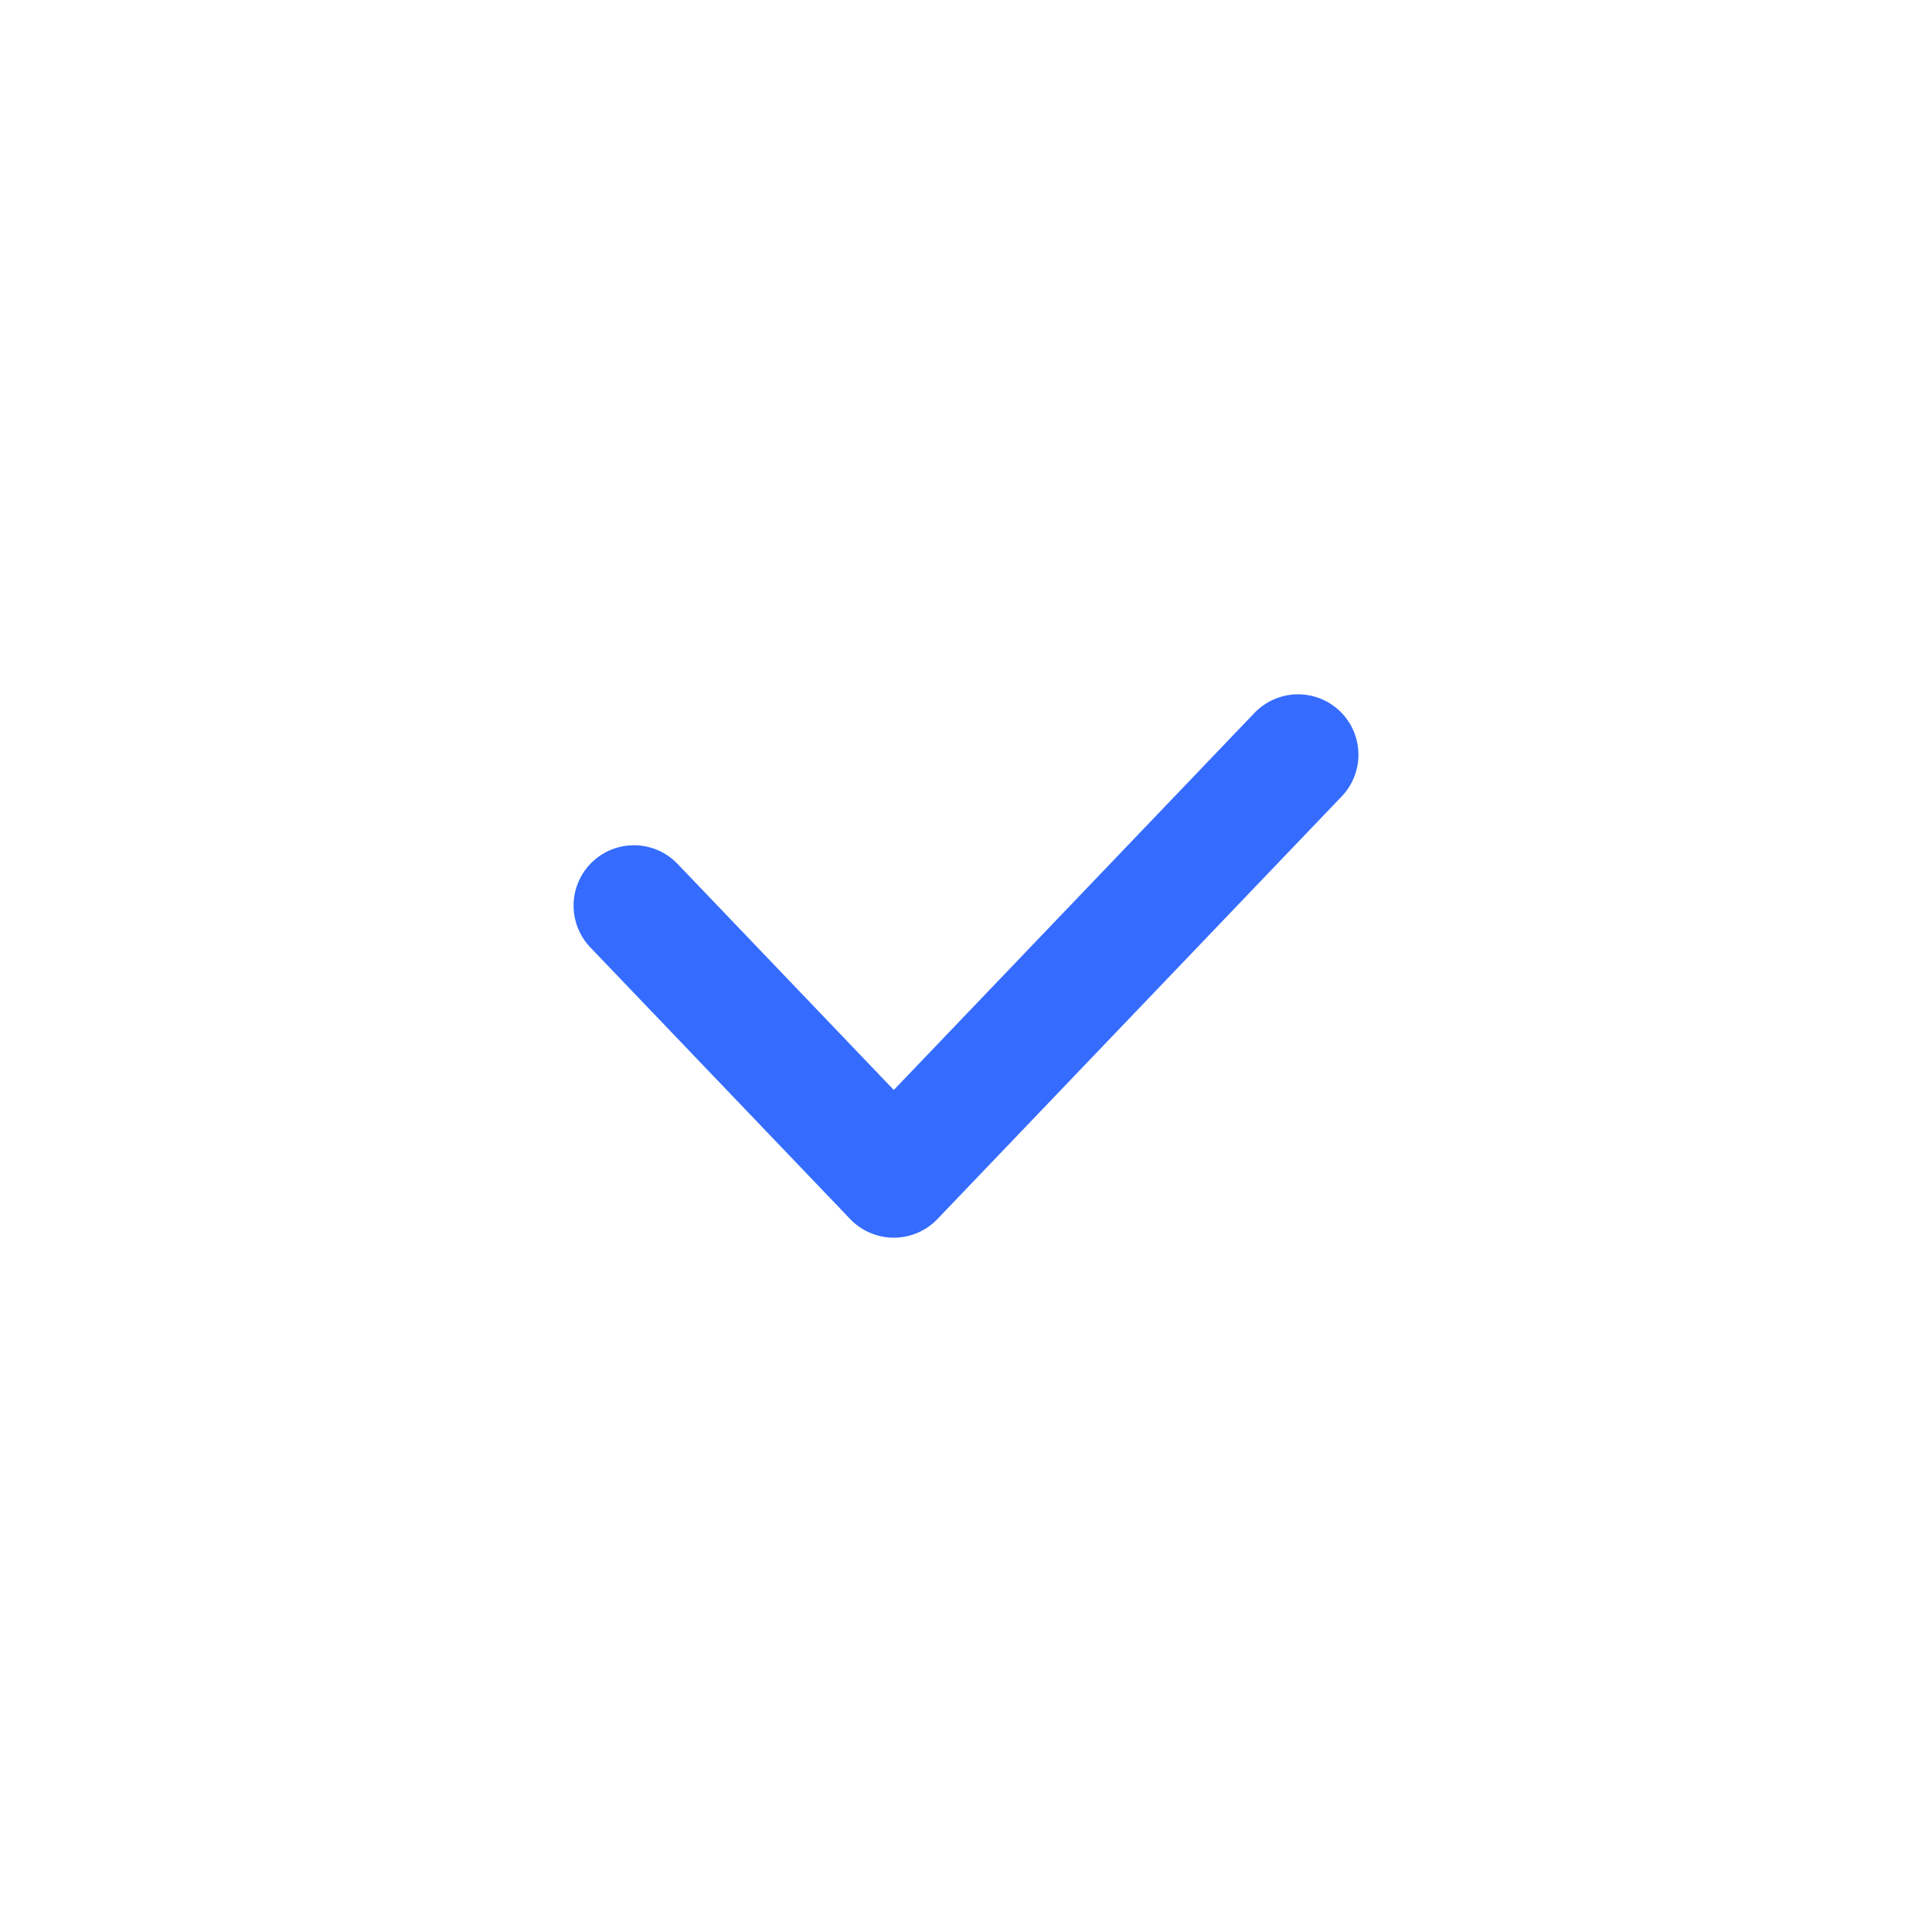
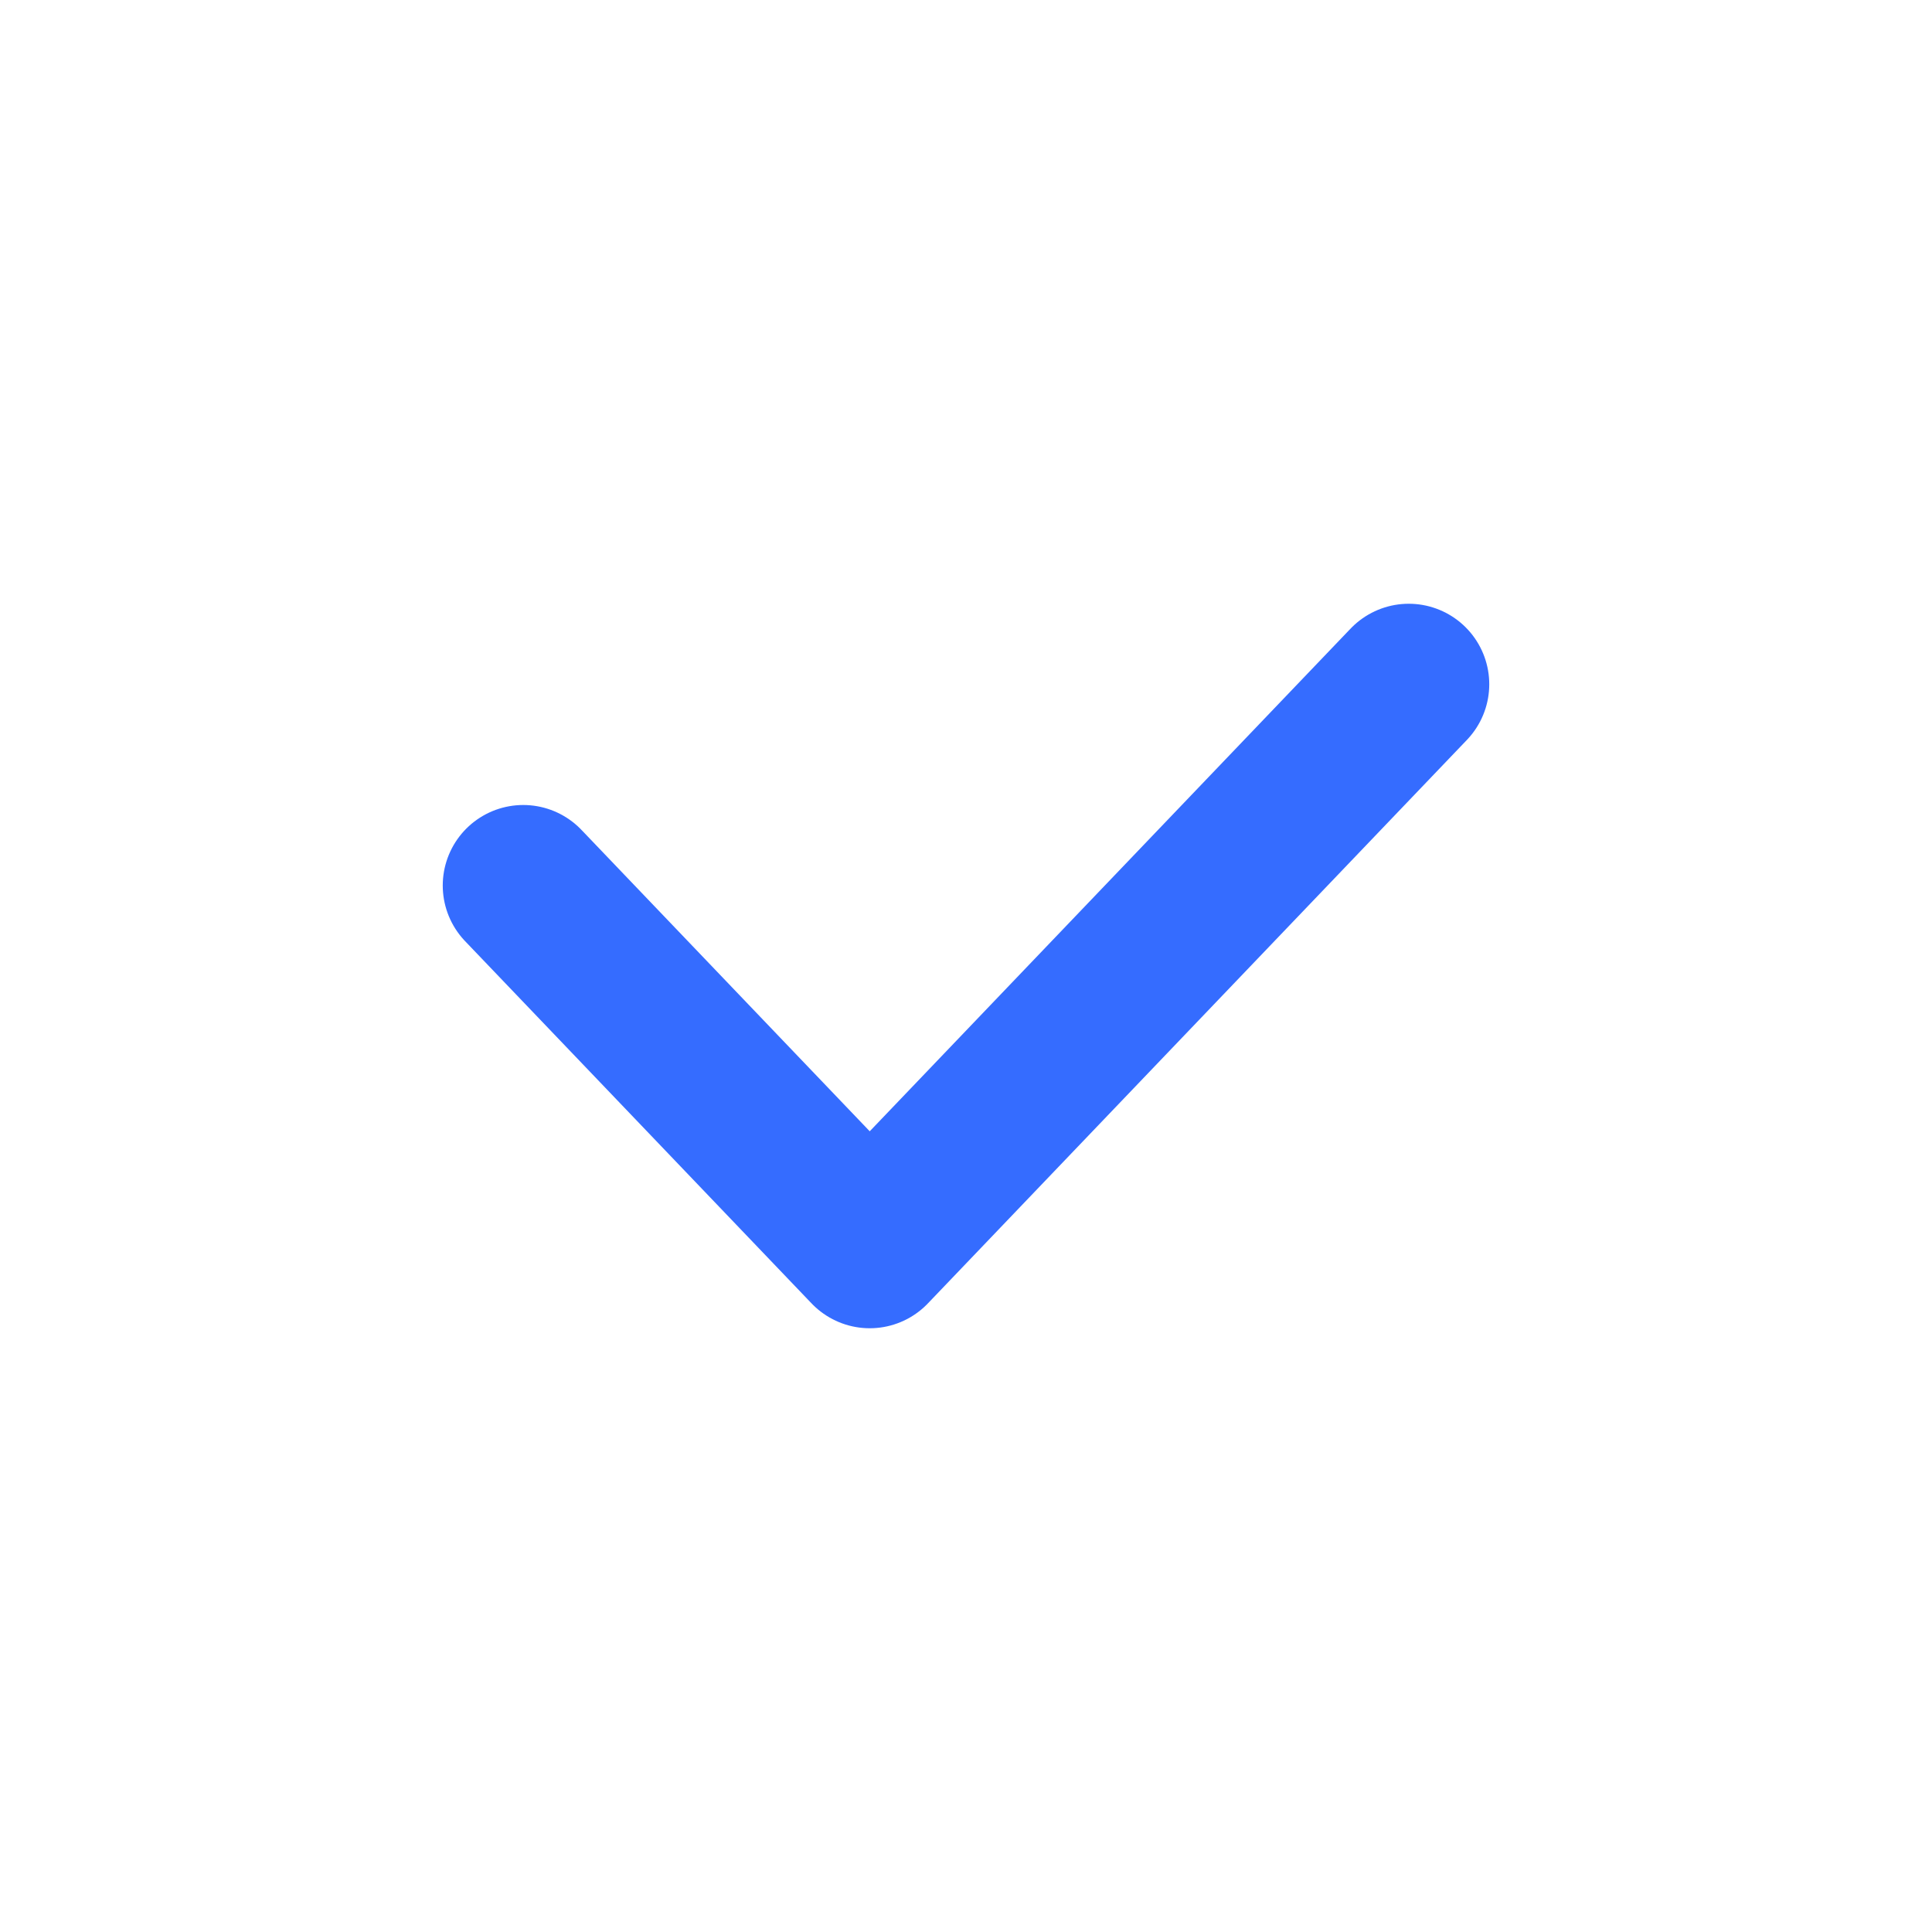
- <svg xmlns="http://www.w3.org/2000/svg" width="32" height="32" viewBox="0 0 32 32" fill="none">
-   <g id="32/checkbox_circle_32">
-     <path id="Vector 65" d="M10.5 15L14.804 19.5L21.5 12.5" stroke="#356CFF" stroke-width="2" stroke-linecap="round" stroke-linejoin="round" />
-   </g>
+ <svg xmlns="http://www.w3.org/2000/svg" width="24" height="24" viewBox="0 0 24 24" fill="none">
+   <path d="M6.5 11L10.804 15.5L17.5 8.5" stroke="#356CFF" stroke-width="2" stroke-linecap="round" stroke-linejoin="round" />
</svg>
